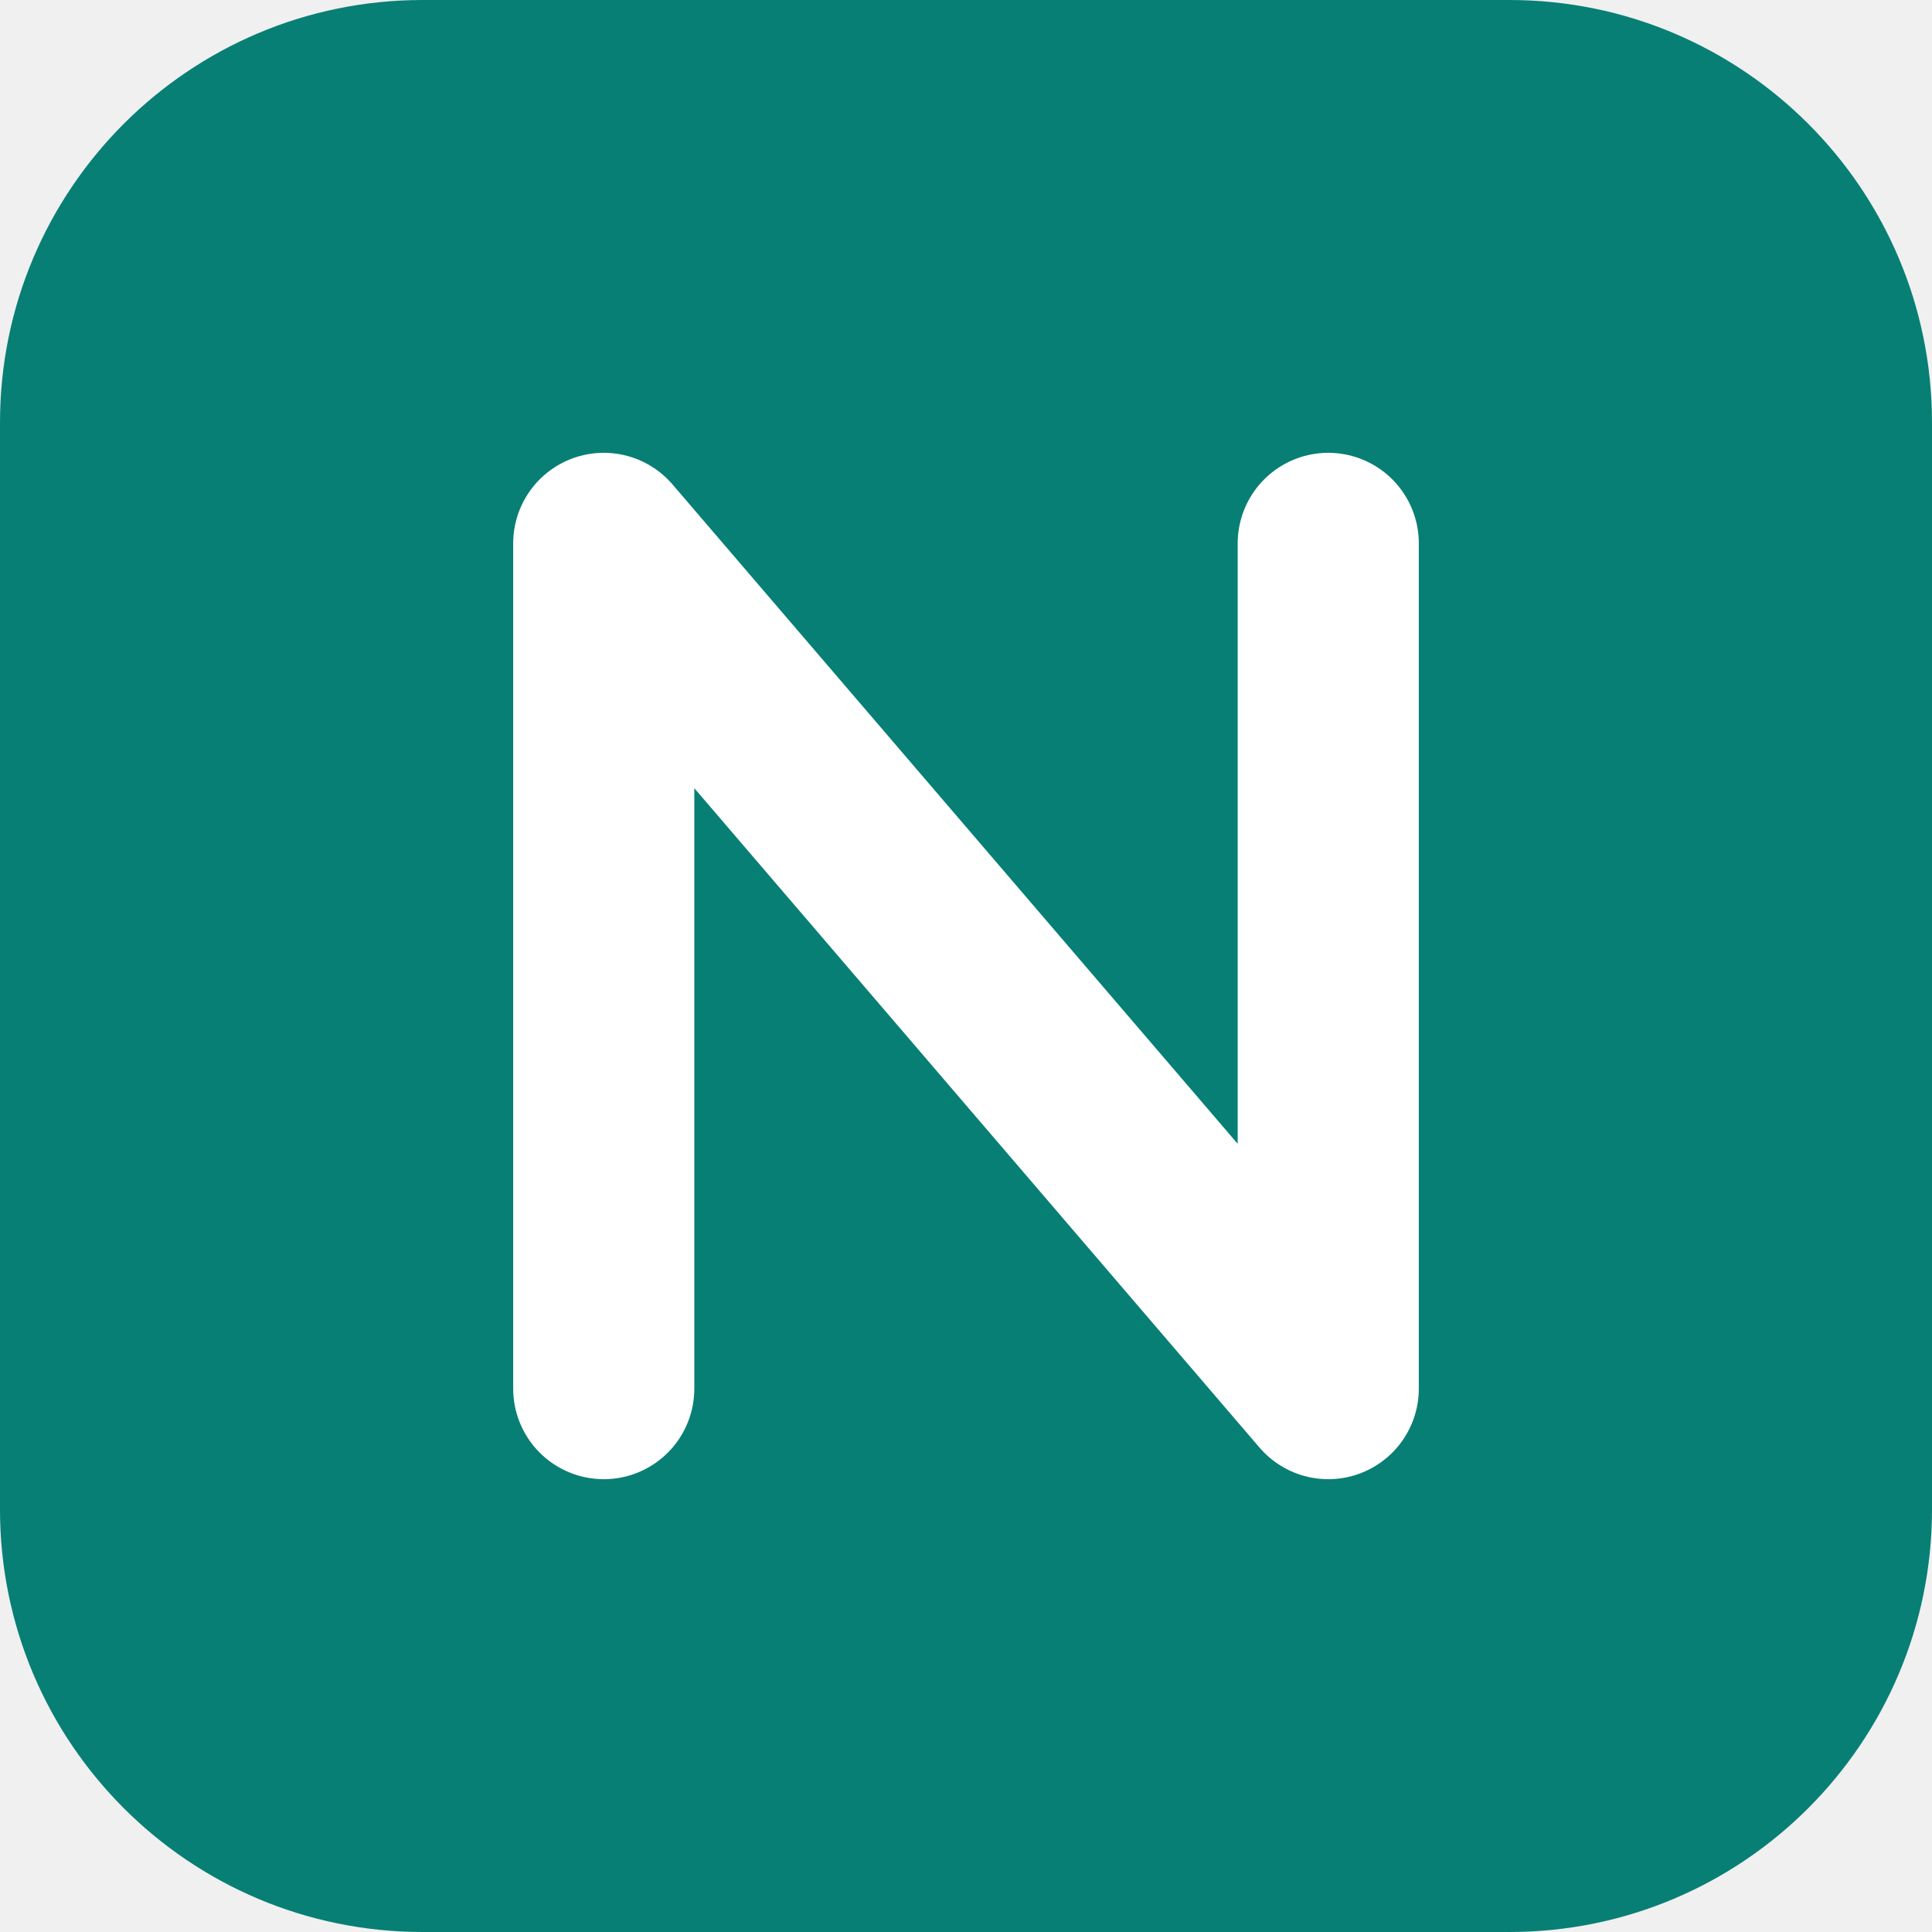
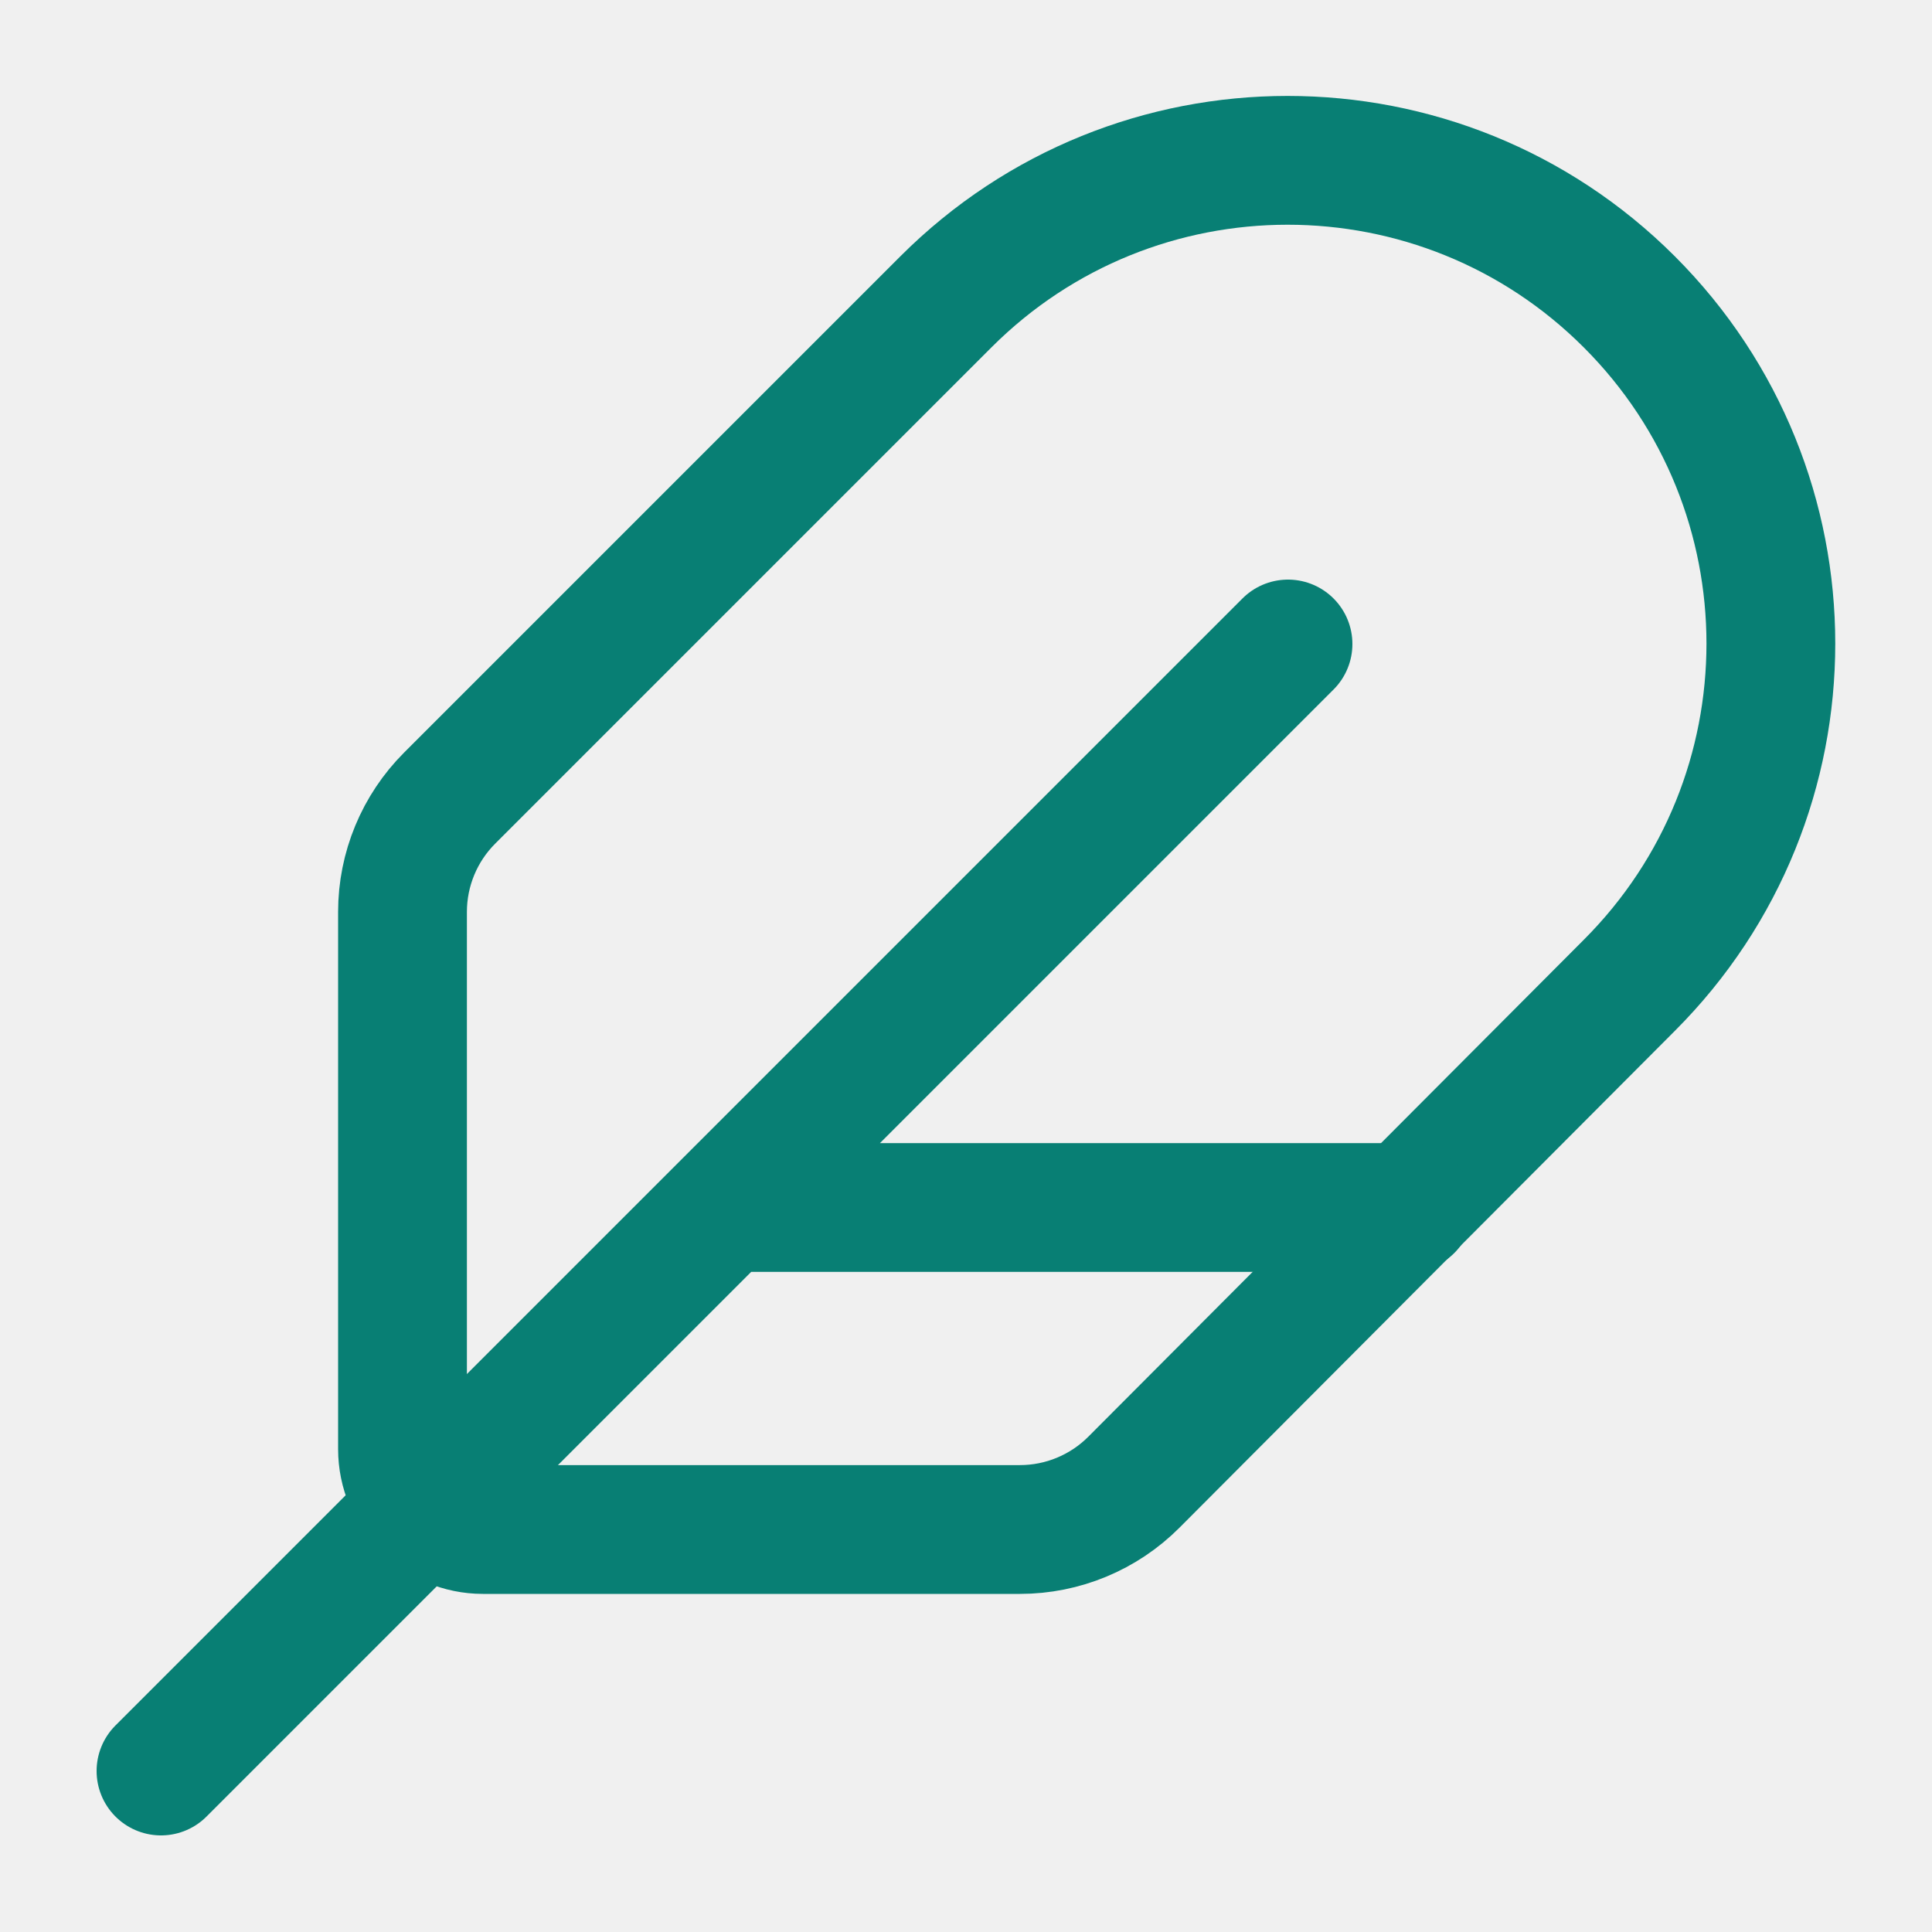
- <svg xmlns="http://www.w3.org/2000/svg" viewBox="0 0 64 64">
-   <rect width="64" height="64" rx="14" fill="#087f74" />
-   <path d="M20 46V18l24 28V18" fill="none" stroke="#fff" stroke-width="6" stroke-linecap="round" stroke-linejoin="round" />
+ <svg xmlns="http://www.w3.org/2000/svg" viewBox="0 0 24 24" fill="none" stroke="currentColor" stroke-width="1.6" stroke-linecap="round" stroke-linejoin="round">
+   <style>:root{color:#087f74}@media(prefers-color-scheme:dark){:root{color:#65b5a7}}</style>
+   <path d="M12.67 19a2 2 0 0 0 1.416-.588l6.154-6.172a6 6 0 0 0-8.49-8.49L5.586 9.914A2 2 0 0 0 5 11.328V18a1 1 0 0 0 1 1z" />
+   <path d="M16 8 2 22M17.5 15H9" />
</svg>
